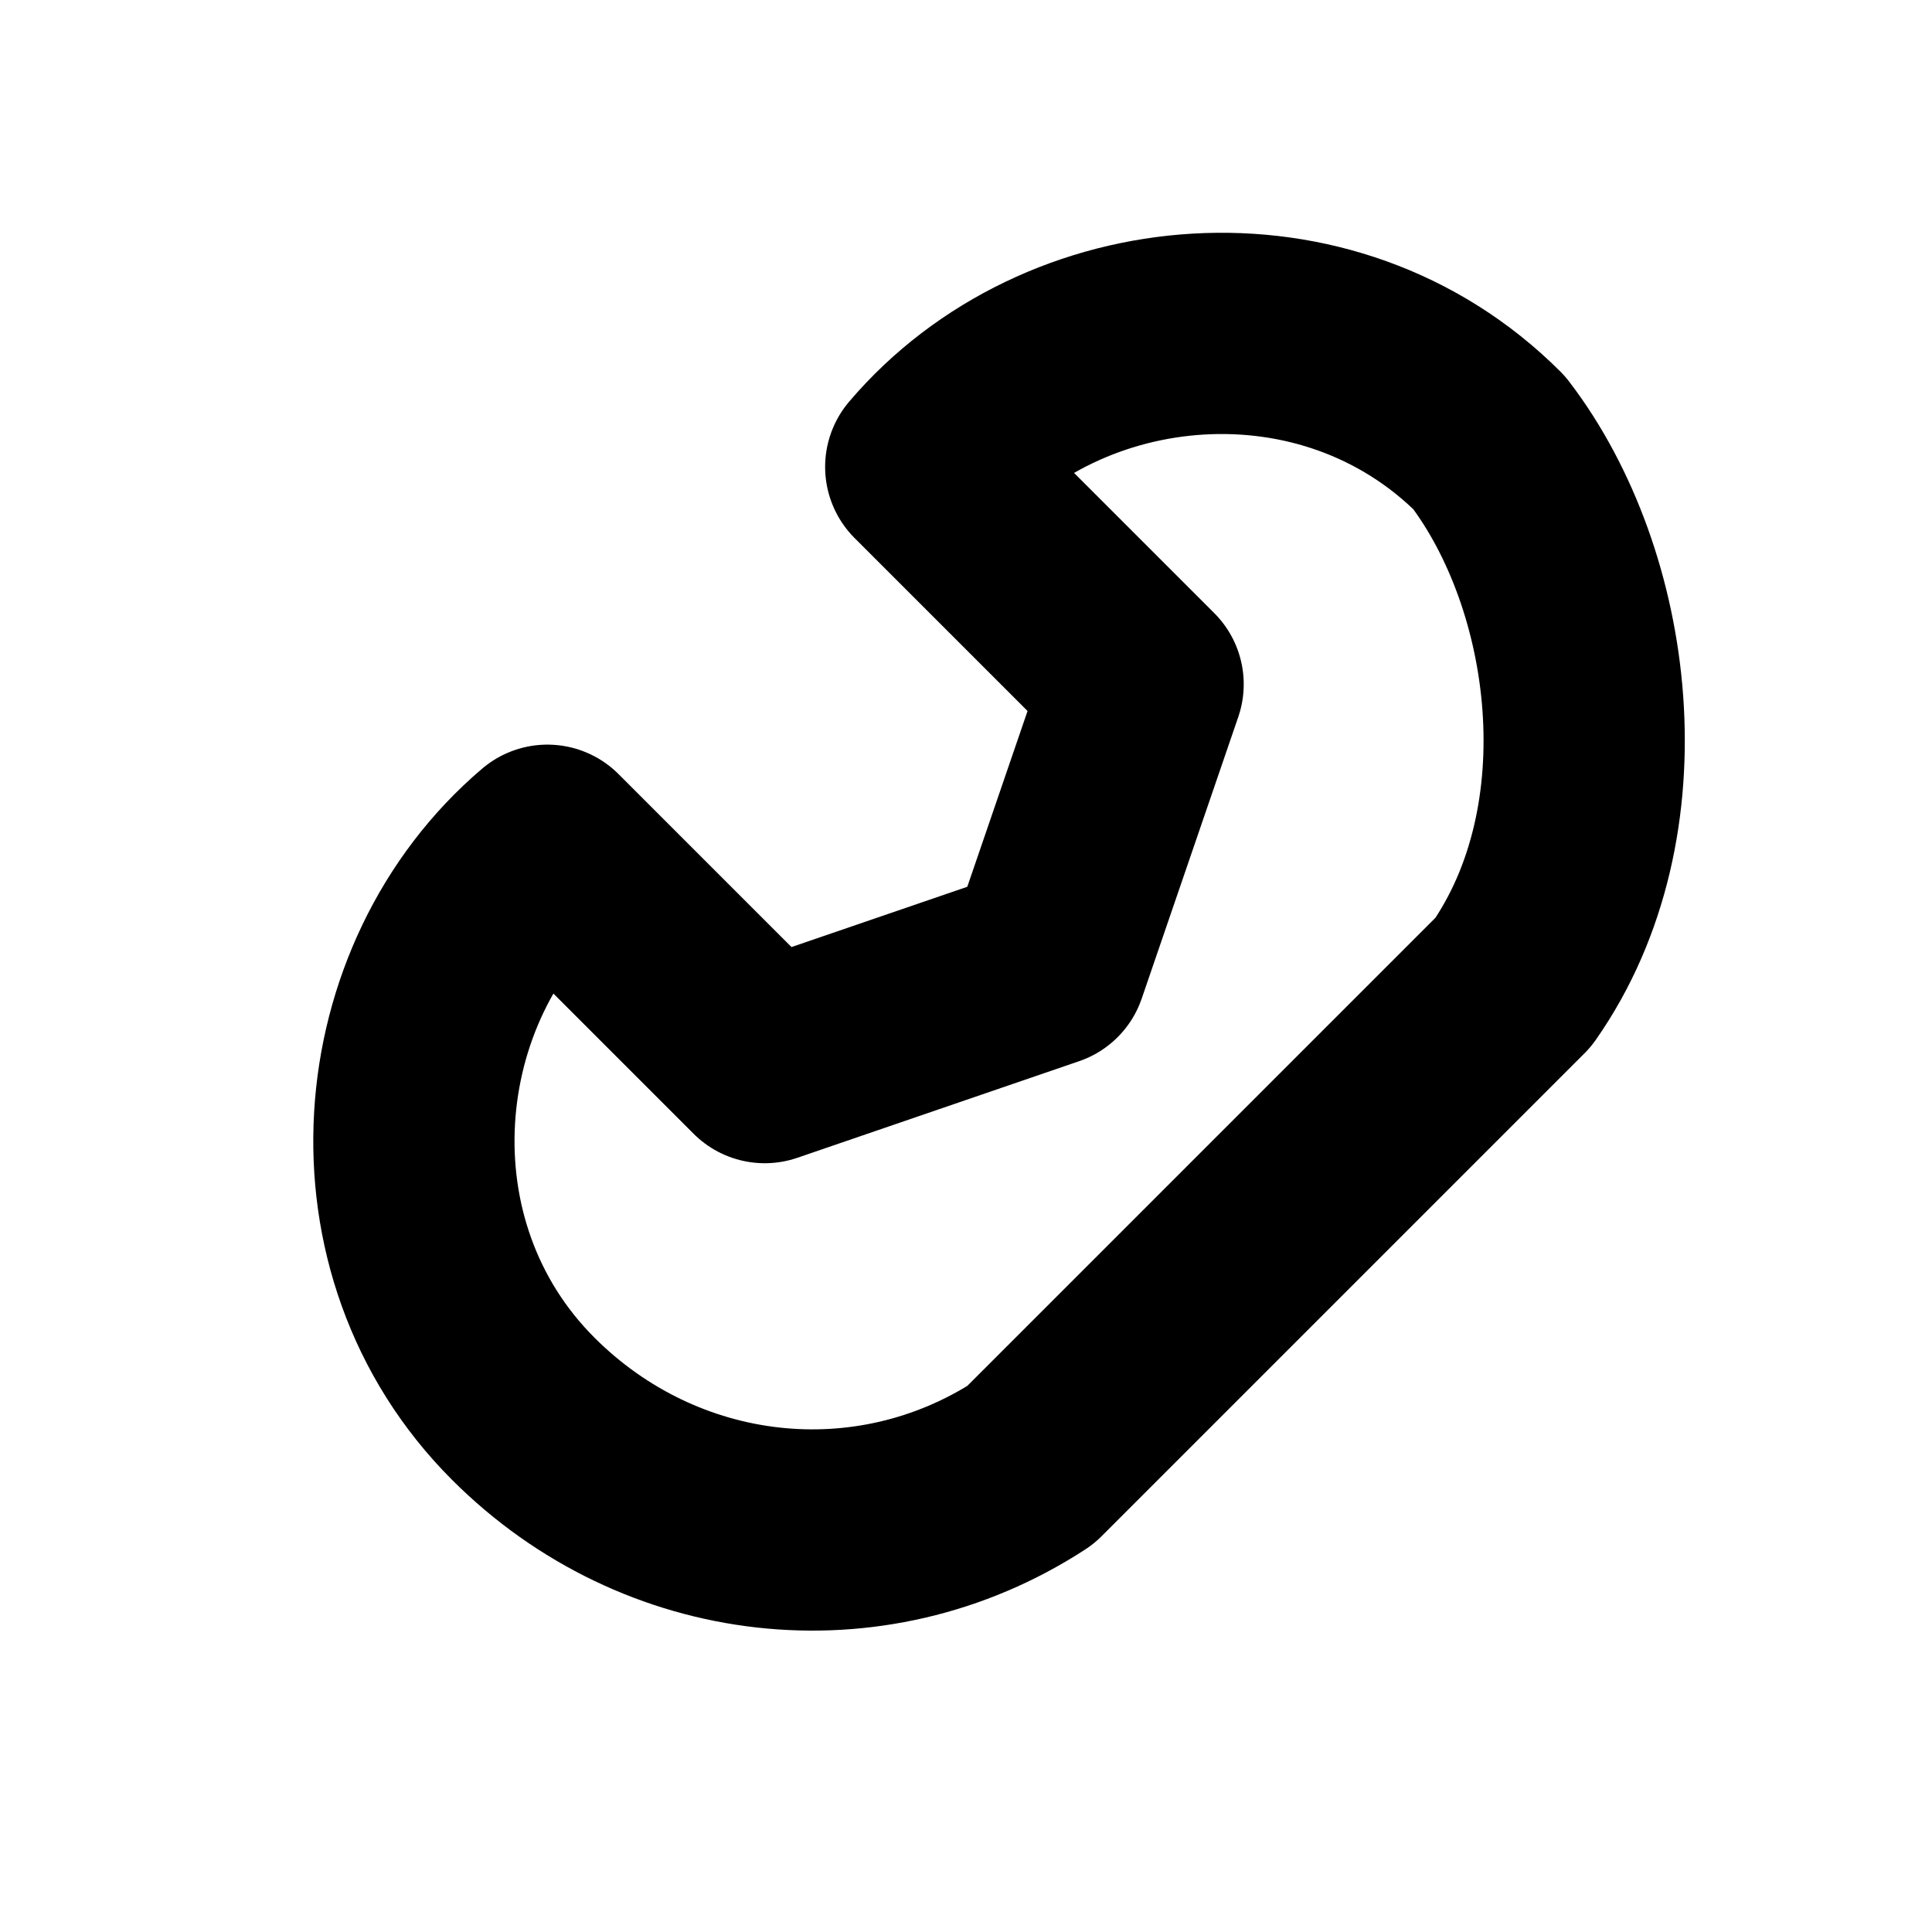
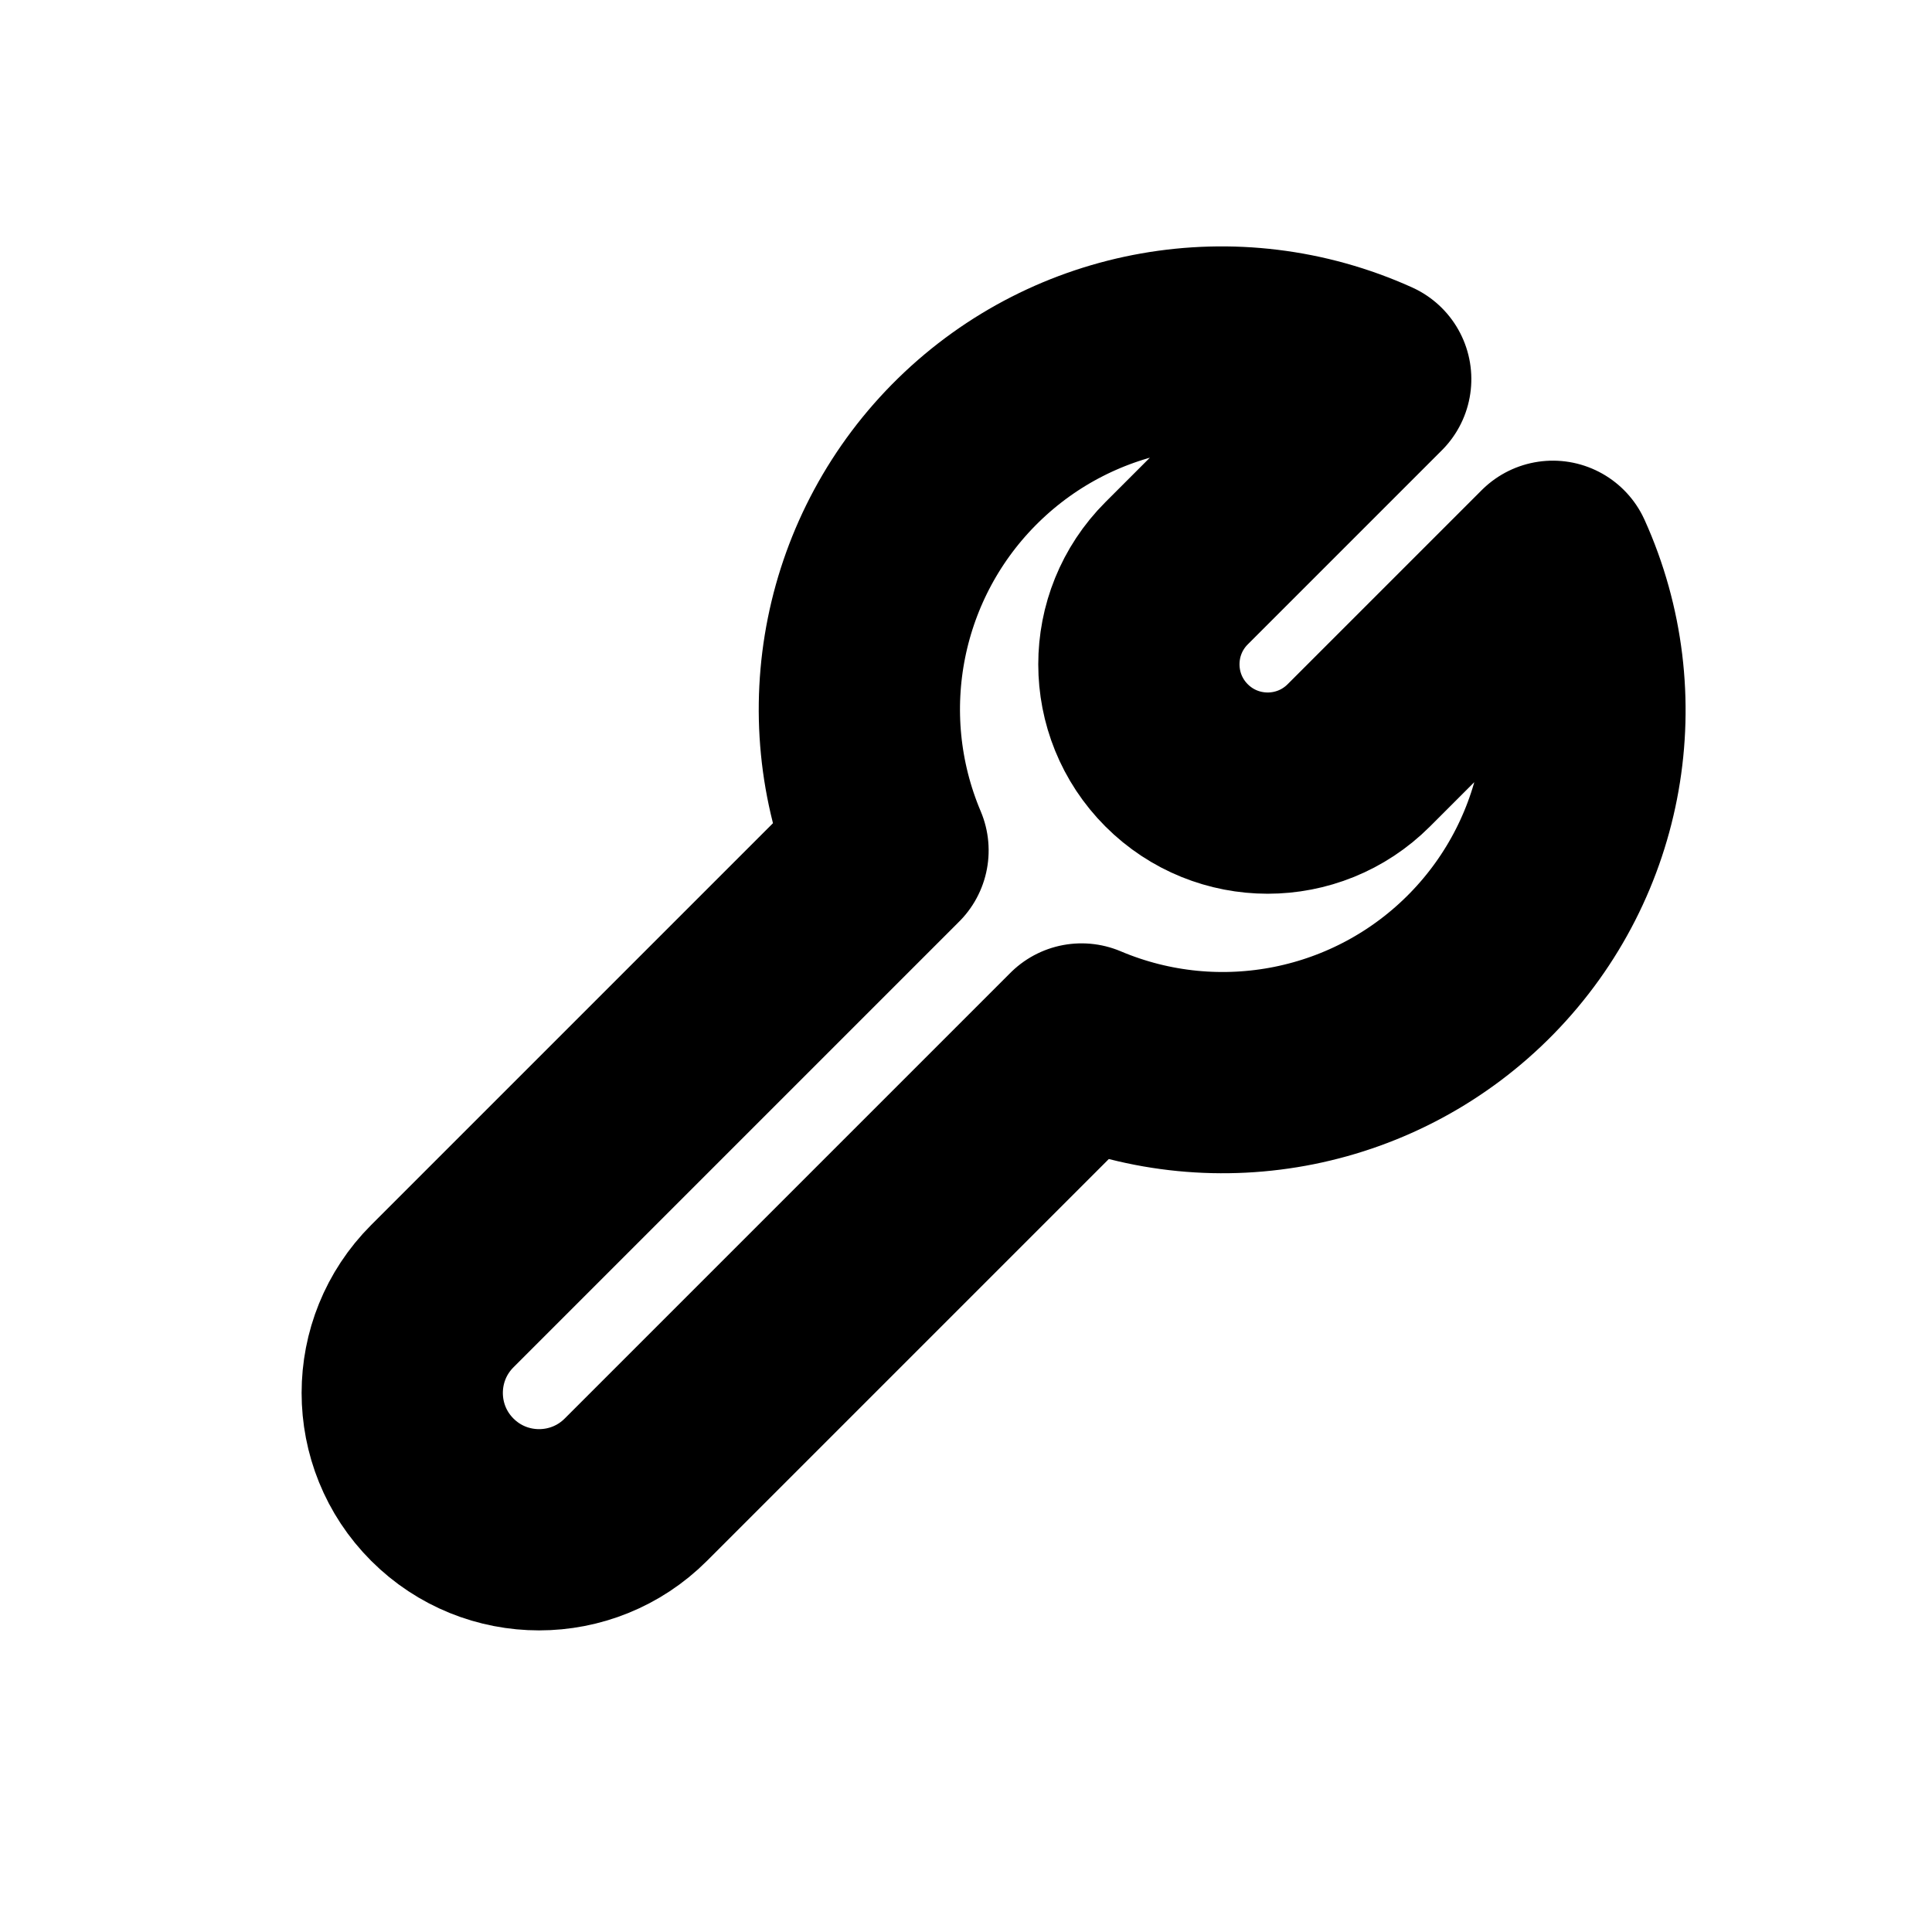
<svg xmlns="http://www.w3.org/2000/svg" viewBox="0 0 24 24" width="24" height="24" fill="none" aria-hidden="true">
-   <path d="M18.5 5.5 C16.5 3.5 13.2 3.8 11.5 5.8 L14.2 8.5 L13 12 L9.5 13.2 L6.8 10.5 C4.8 12.2 4.5 15.5 6.5 17.5 C8.2 19.2 10.8 19.5 12.8 18.2 L18.8 12.2 C20.2 10.2 19.8 7.2 18.5 5.5 Z" stroke="currentColor" stroke-width="2.5" stroke-linecap="round" stroke-linejoin="round" fill="none" />
+   <path transform="rotate(-45 12 12)" d="M4.5 10.3H12.33A4.5 4.5 0 0 1 20.71 10.4H17.3A1.6 1.6 0 0 0 17.3 13.6H20.71A4.5 4.5 0 0 1 12.33 13.7H4.5A1.7 1.7 0 0 1 4.5 10.3Z" fill="none" stroke="currentColor" stroke-width="2.5" stroke-linecap="round" stroke-linejoin="round" />
</svg>
